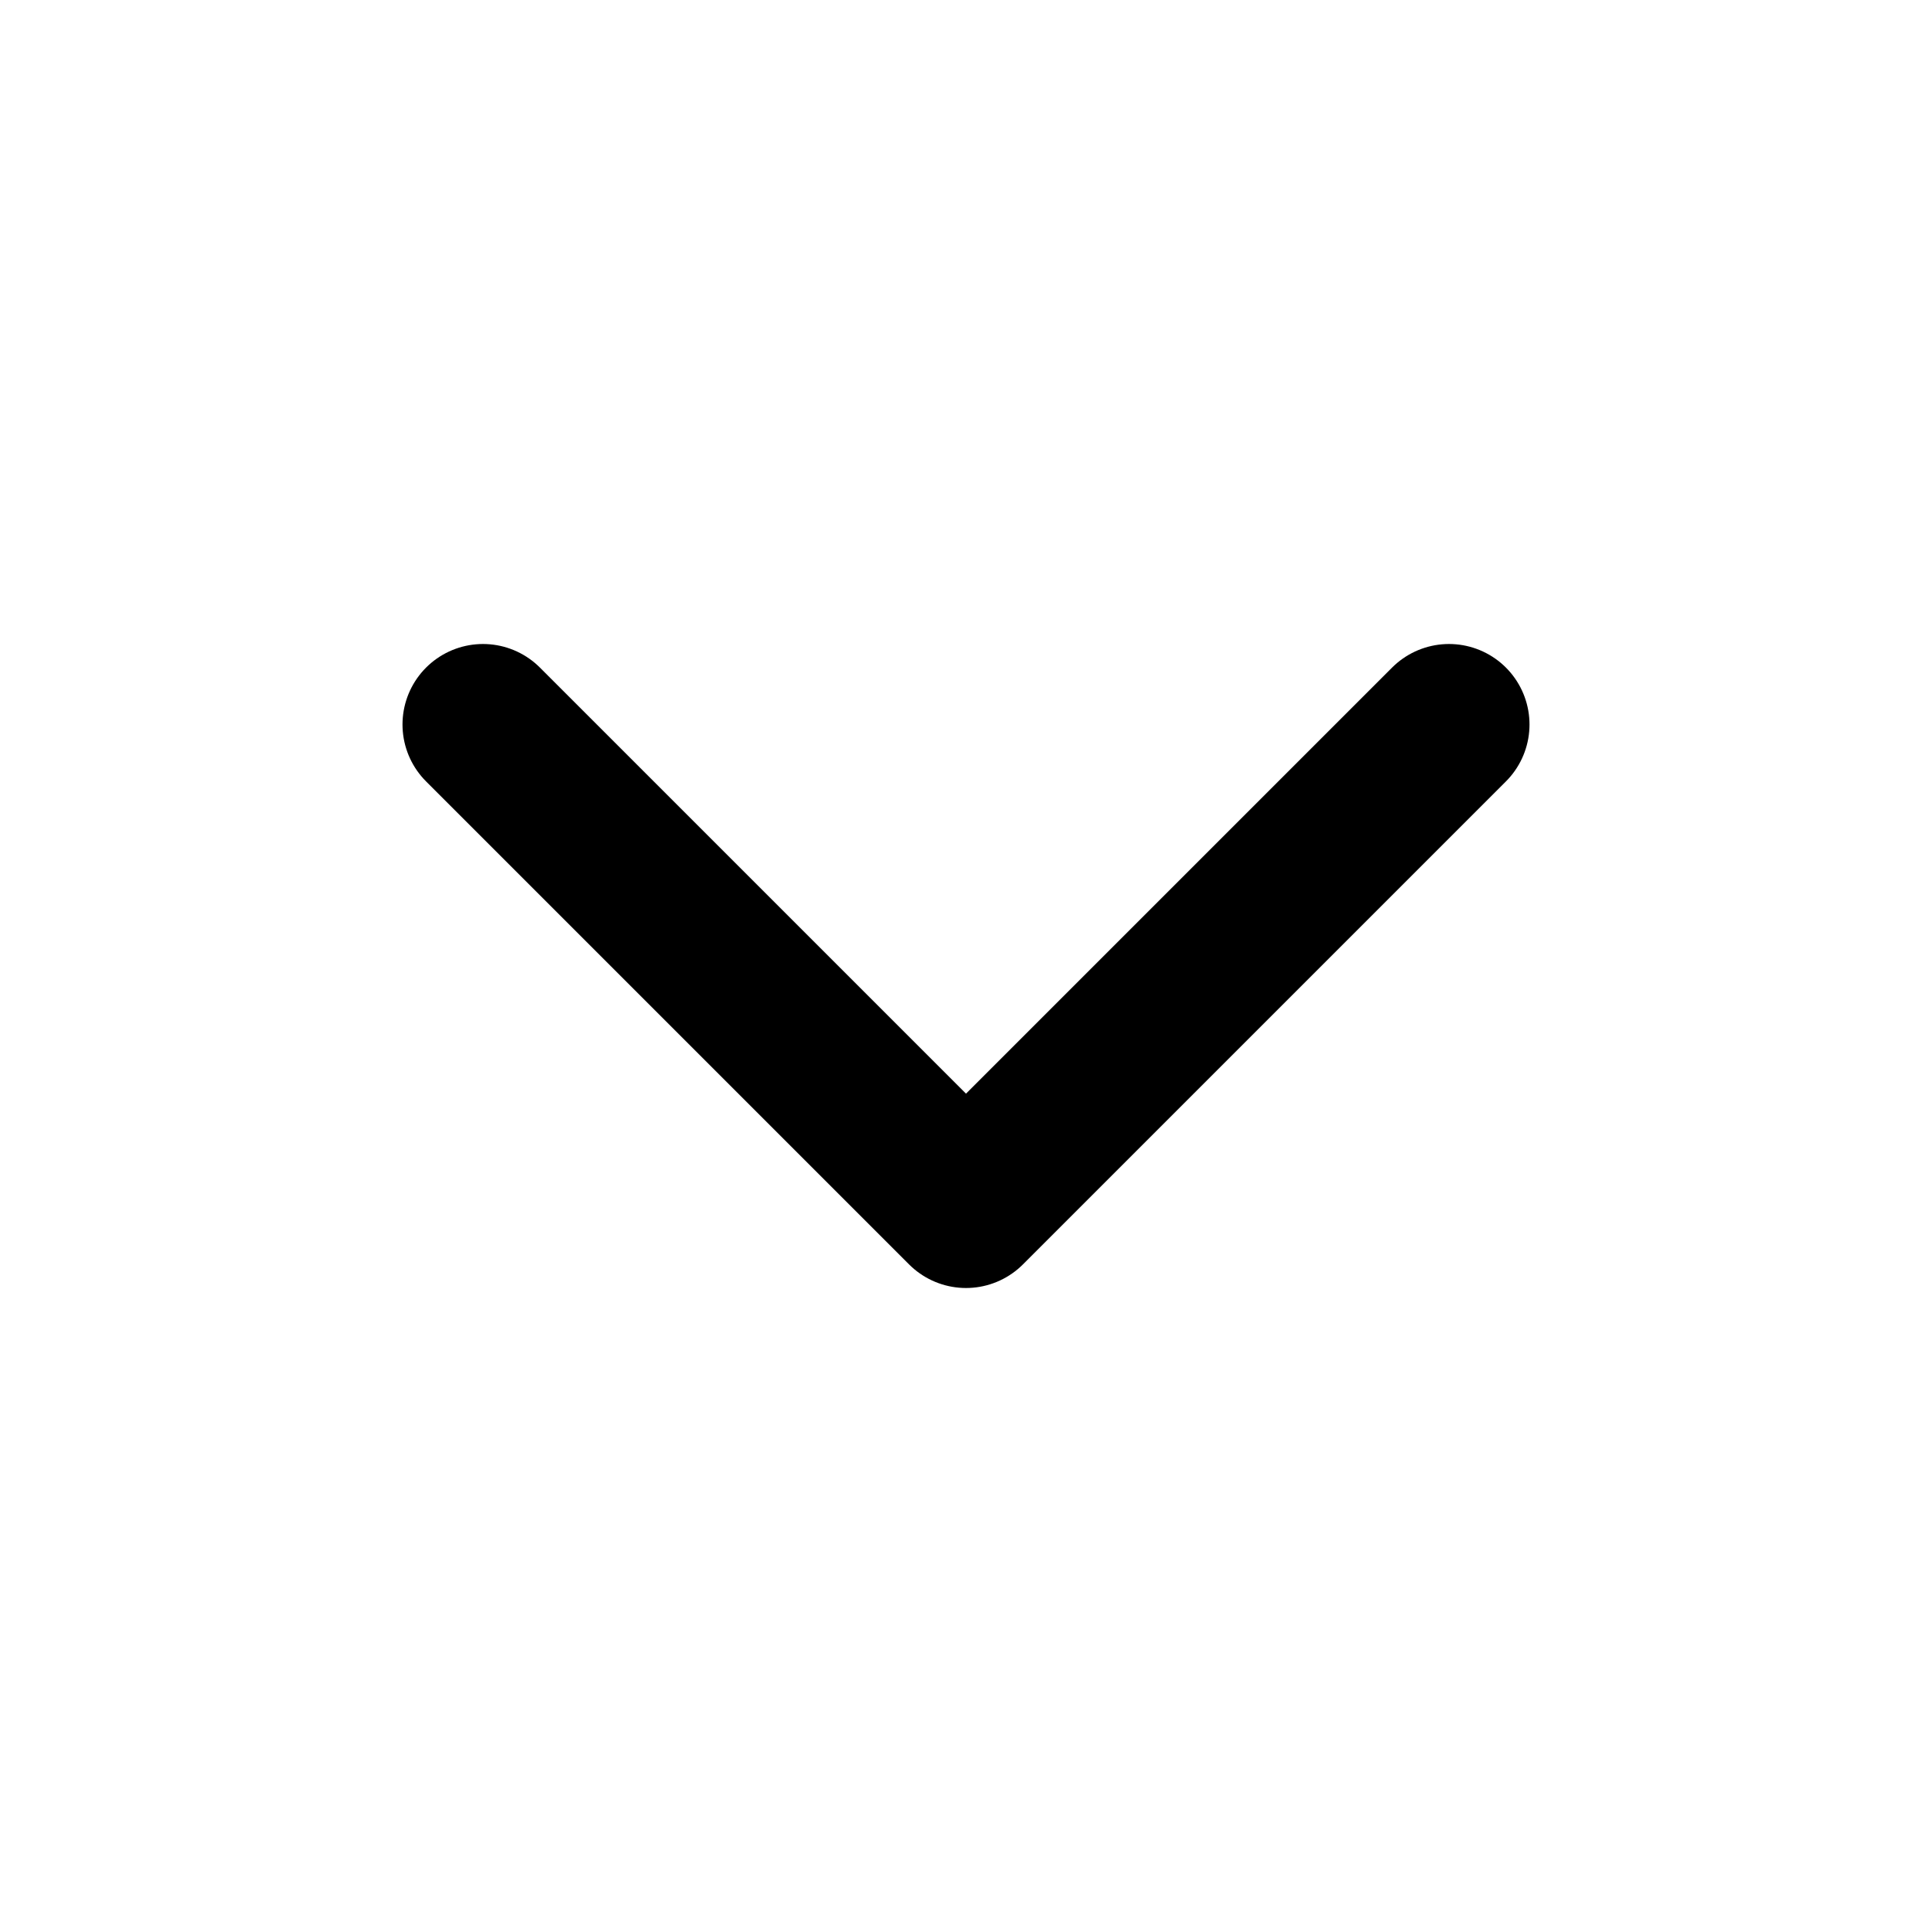
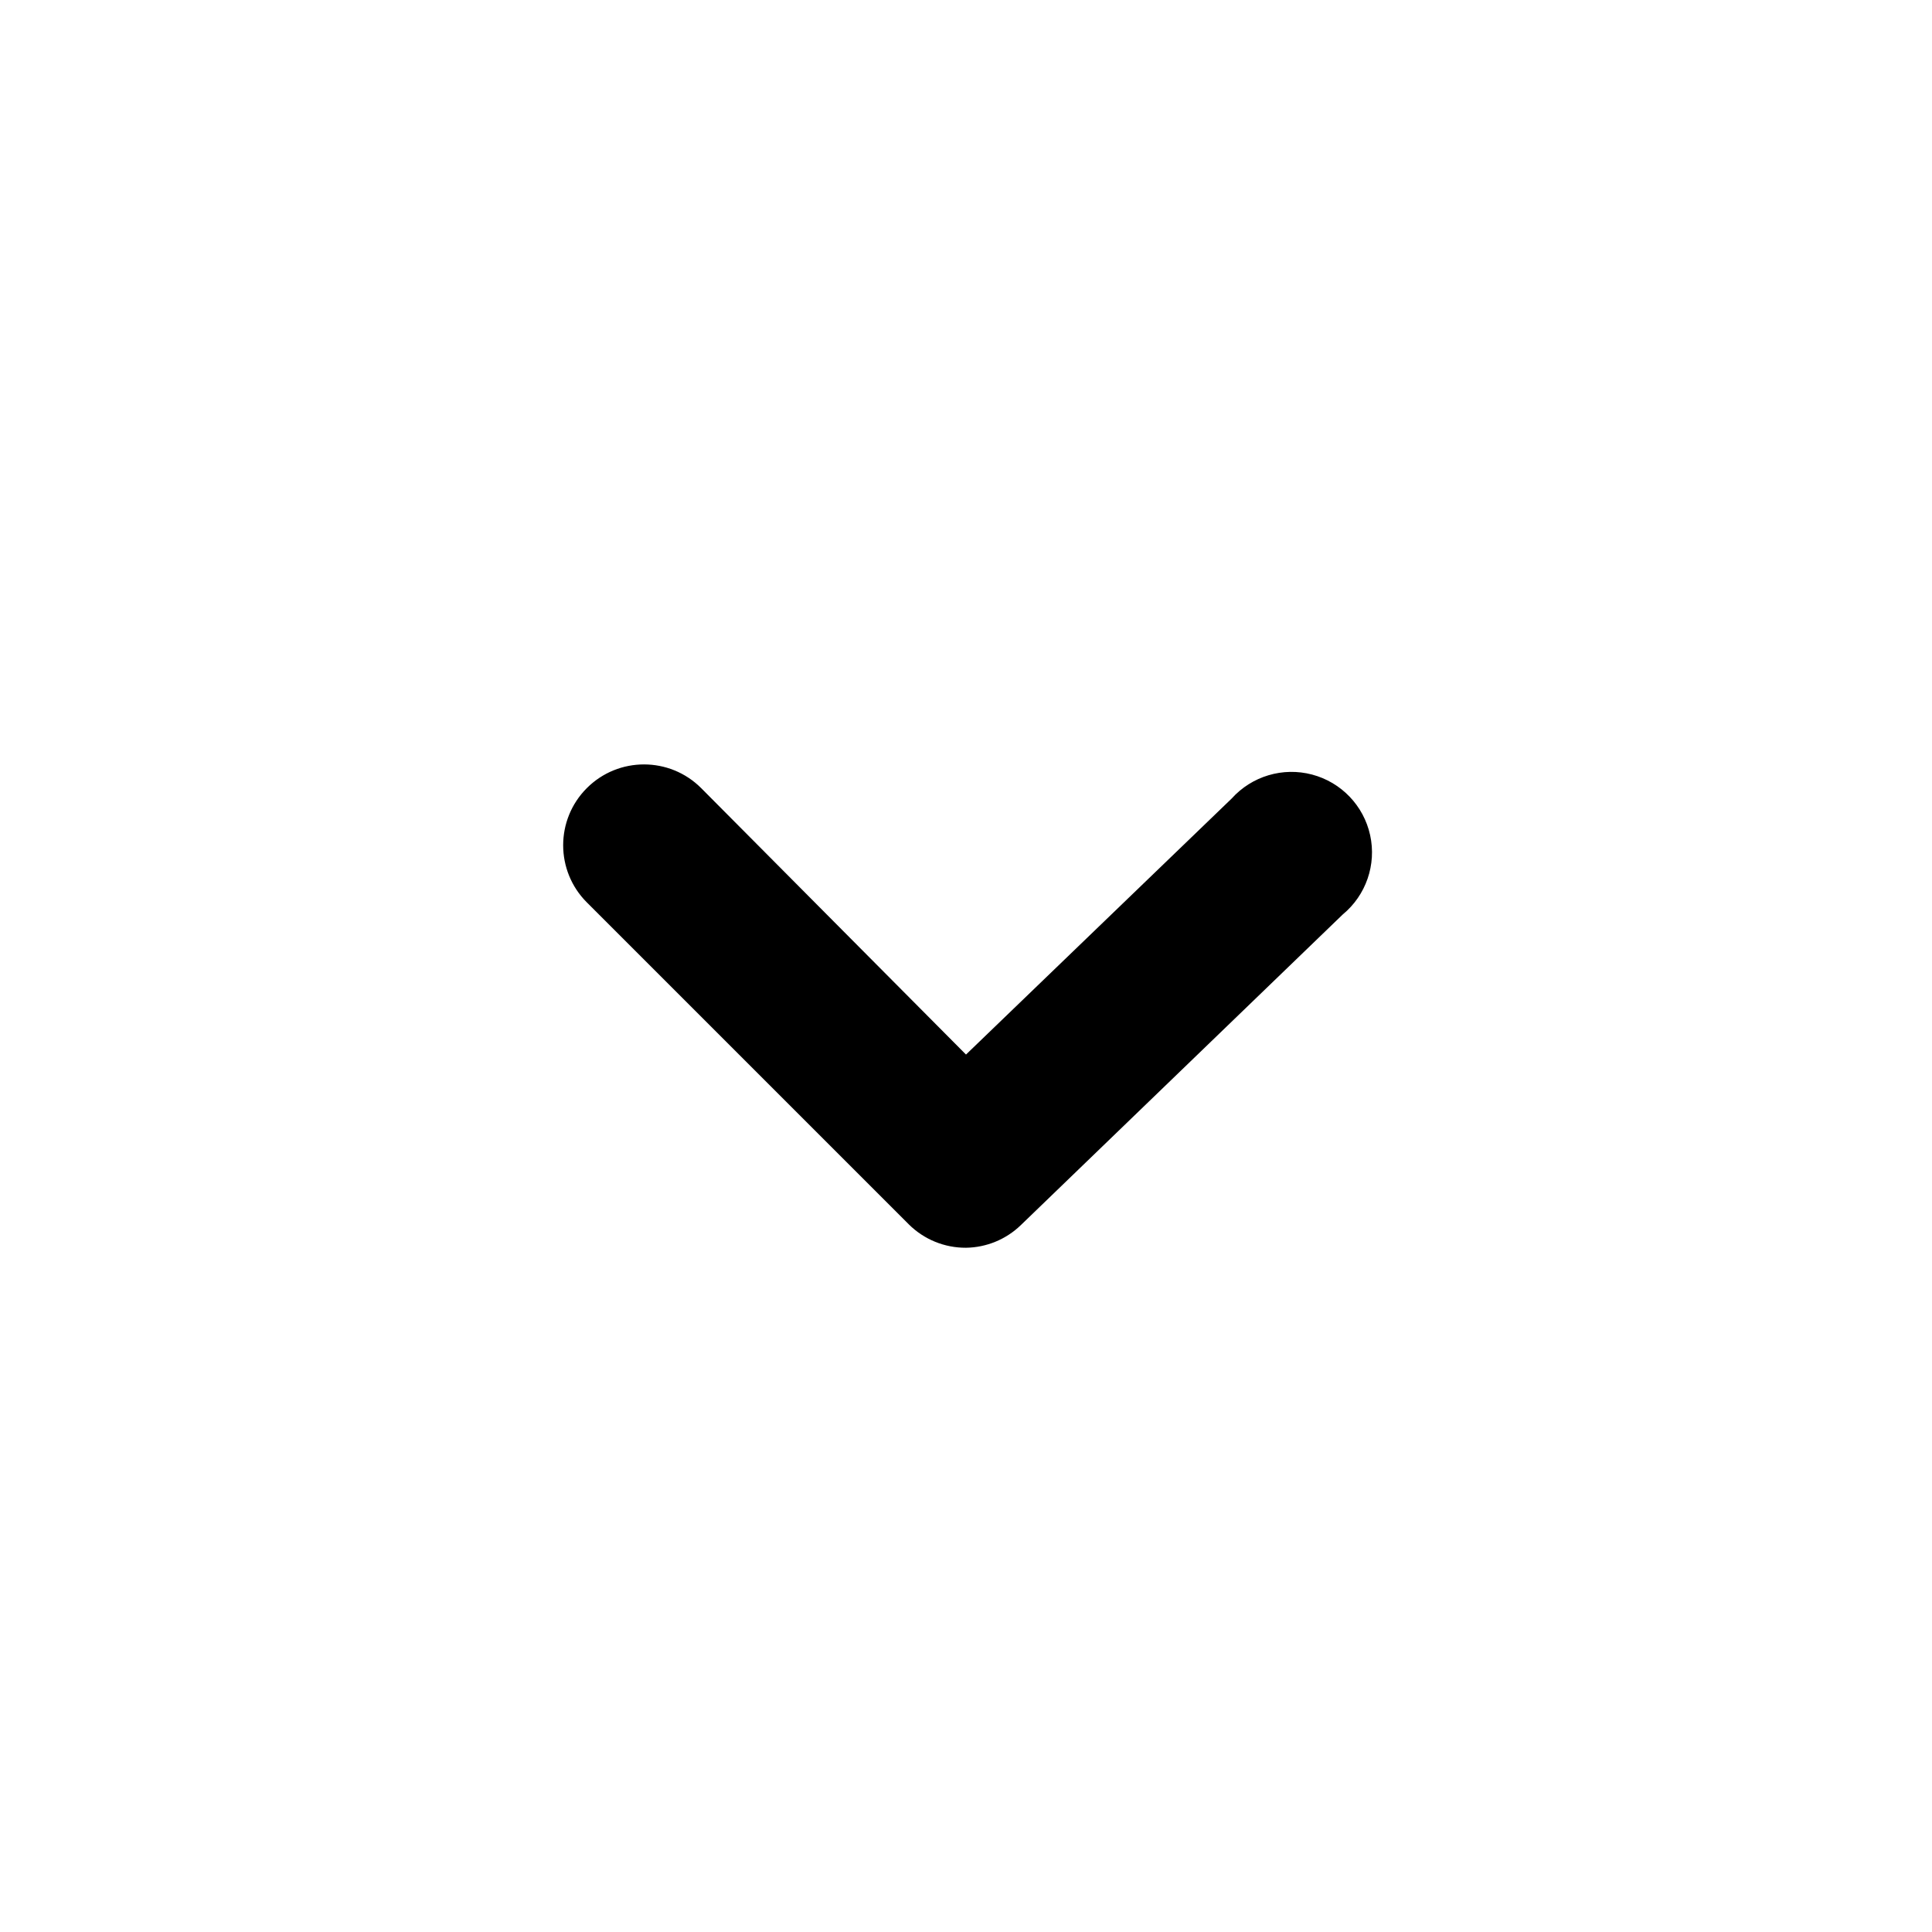
- <svg xmlns="http://www.w3.org/2000/svg" width="24" height="24" fill="none" stroke="currentColor" stroke-width="2" stroke-linecap="round" stroke-linejoin="round" class="feather feather-chevron-down">
-   <path d="M6 9l6 6 6-6" />
+ <svg xmlns="http://www.w3.org/2000/svg" fill="currentColor" height="24" width="24">
+   <path d="M12 15.5a1 1 0 0 1-.71-.29l-4-4a1 1 0 1 1 1.42-1.42L12 13.1l3.3-3.18a1 1 0 1 1 1.38 1.44l-4 3.86a1 1 0 0 1-.68.28z" />
</svg>
